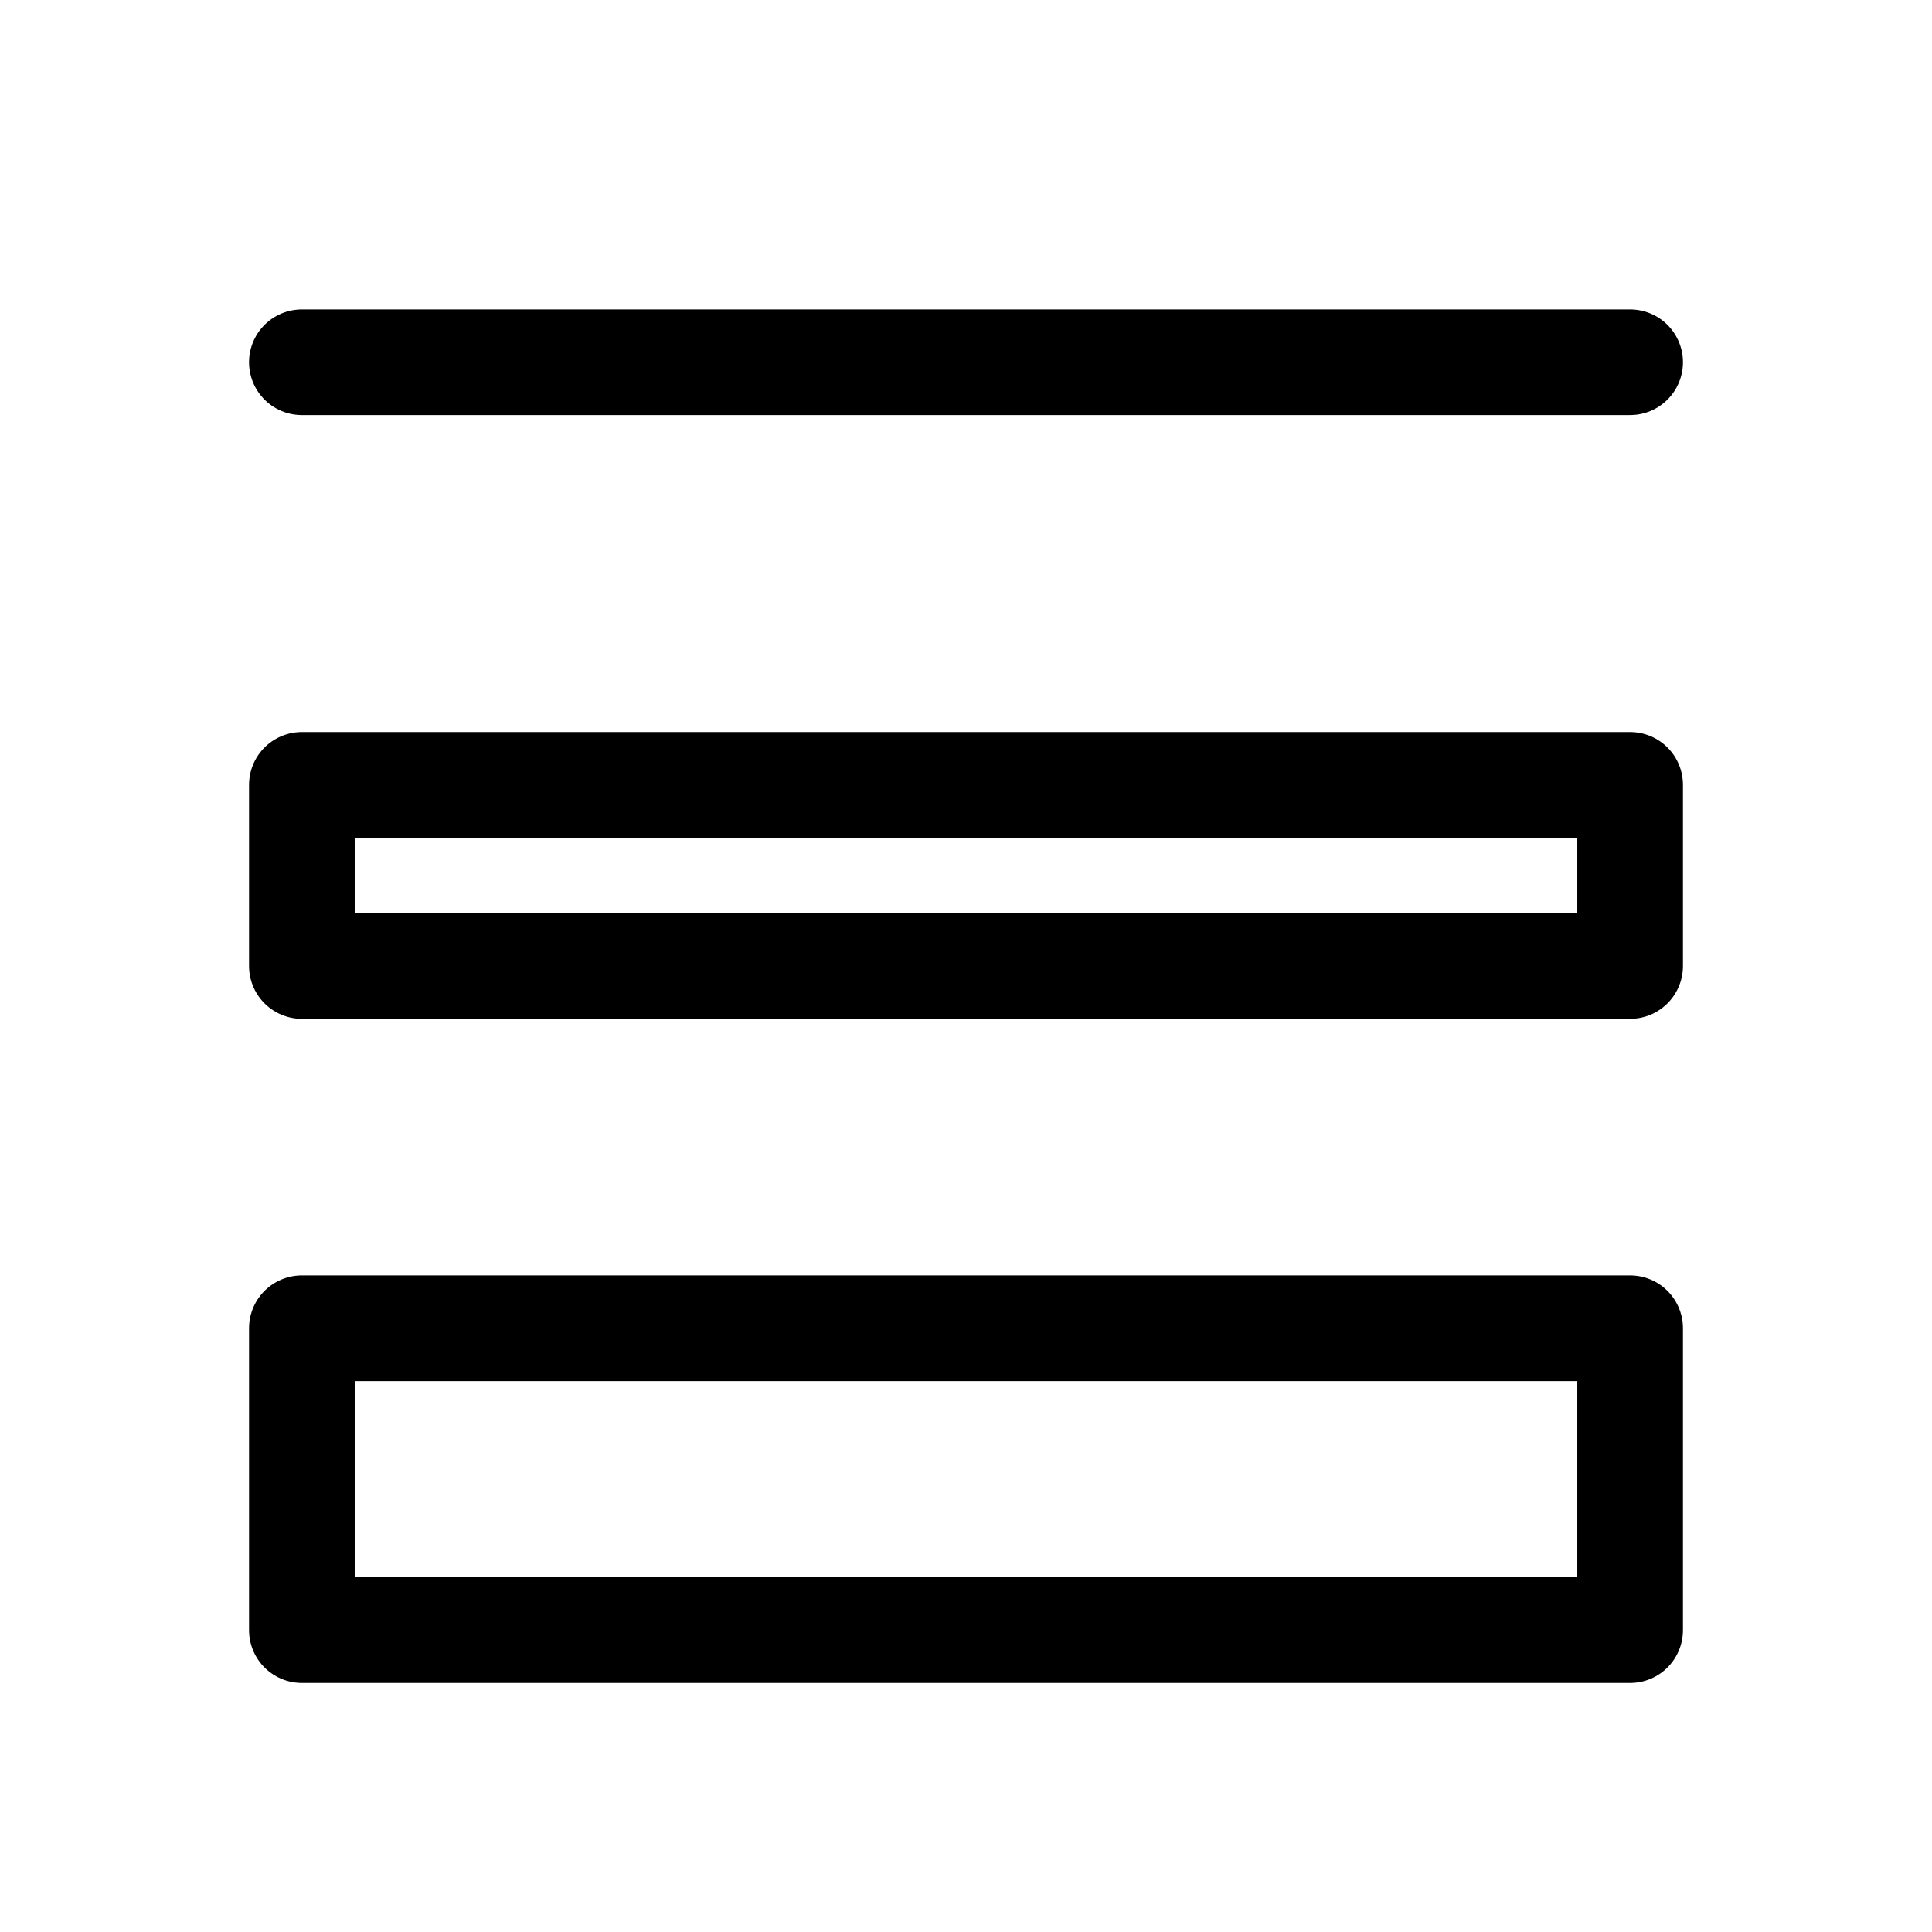
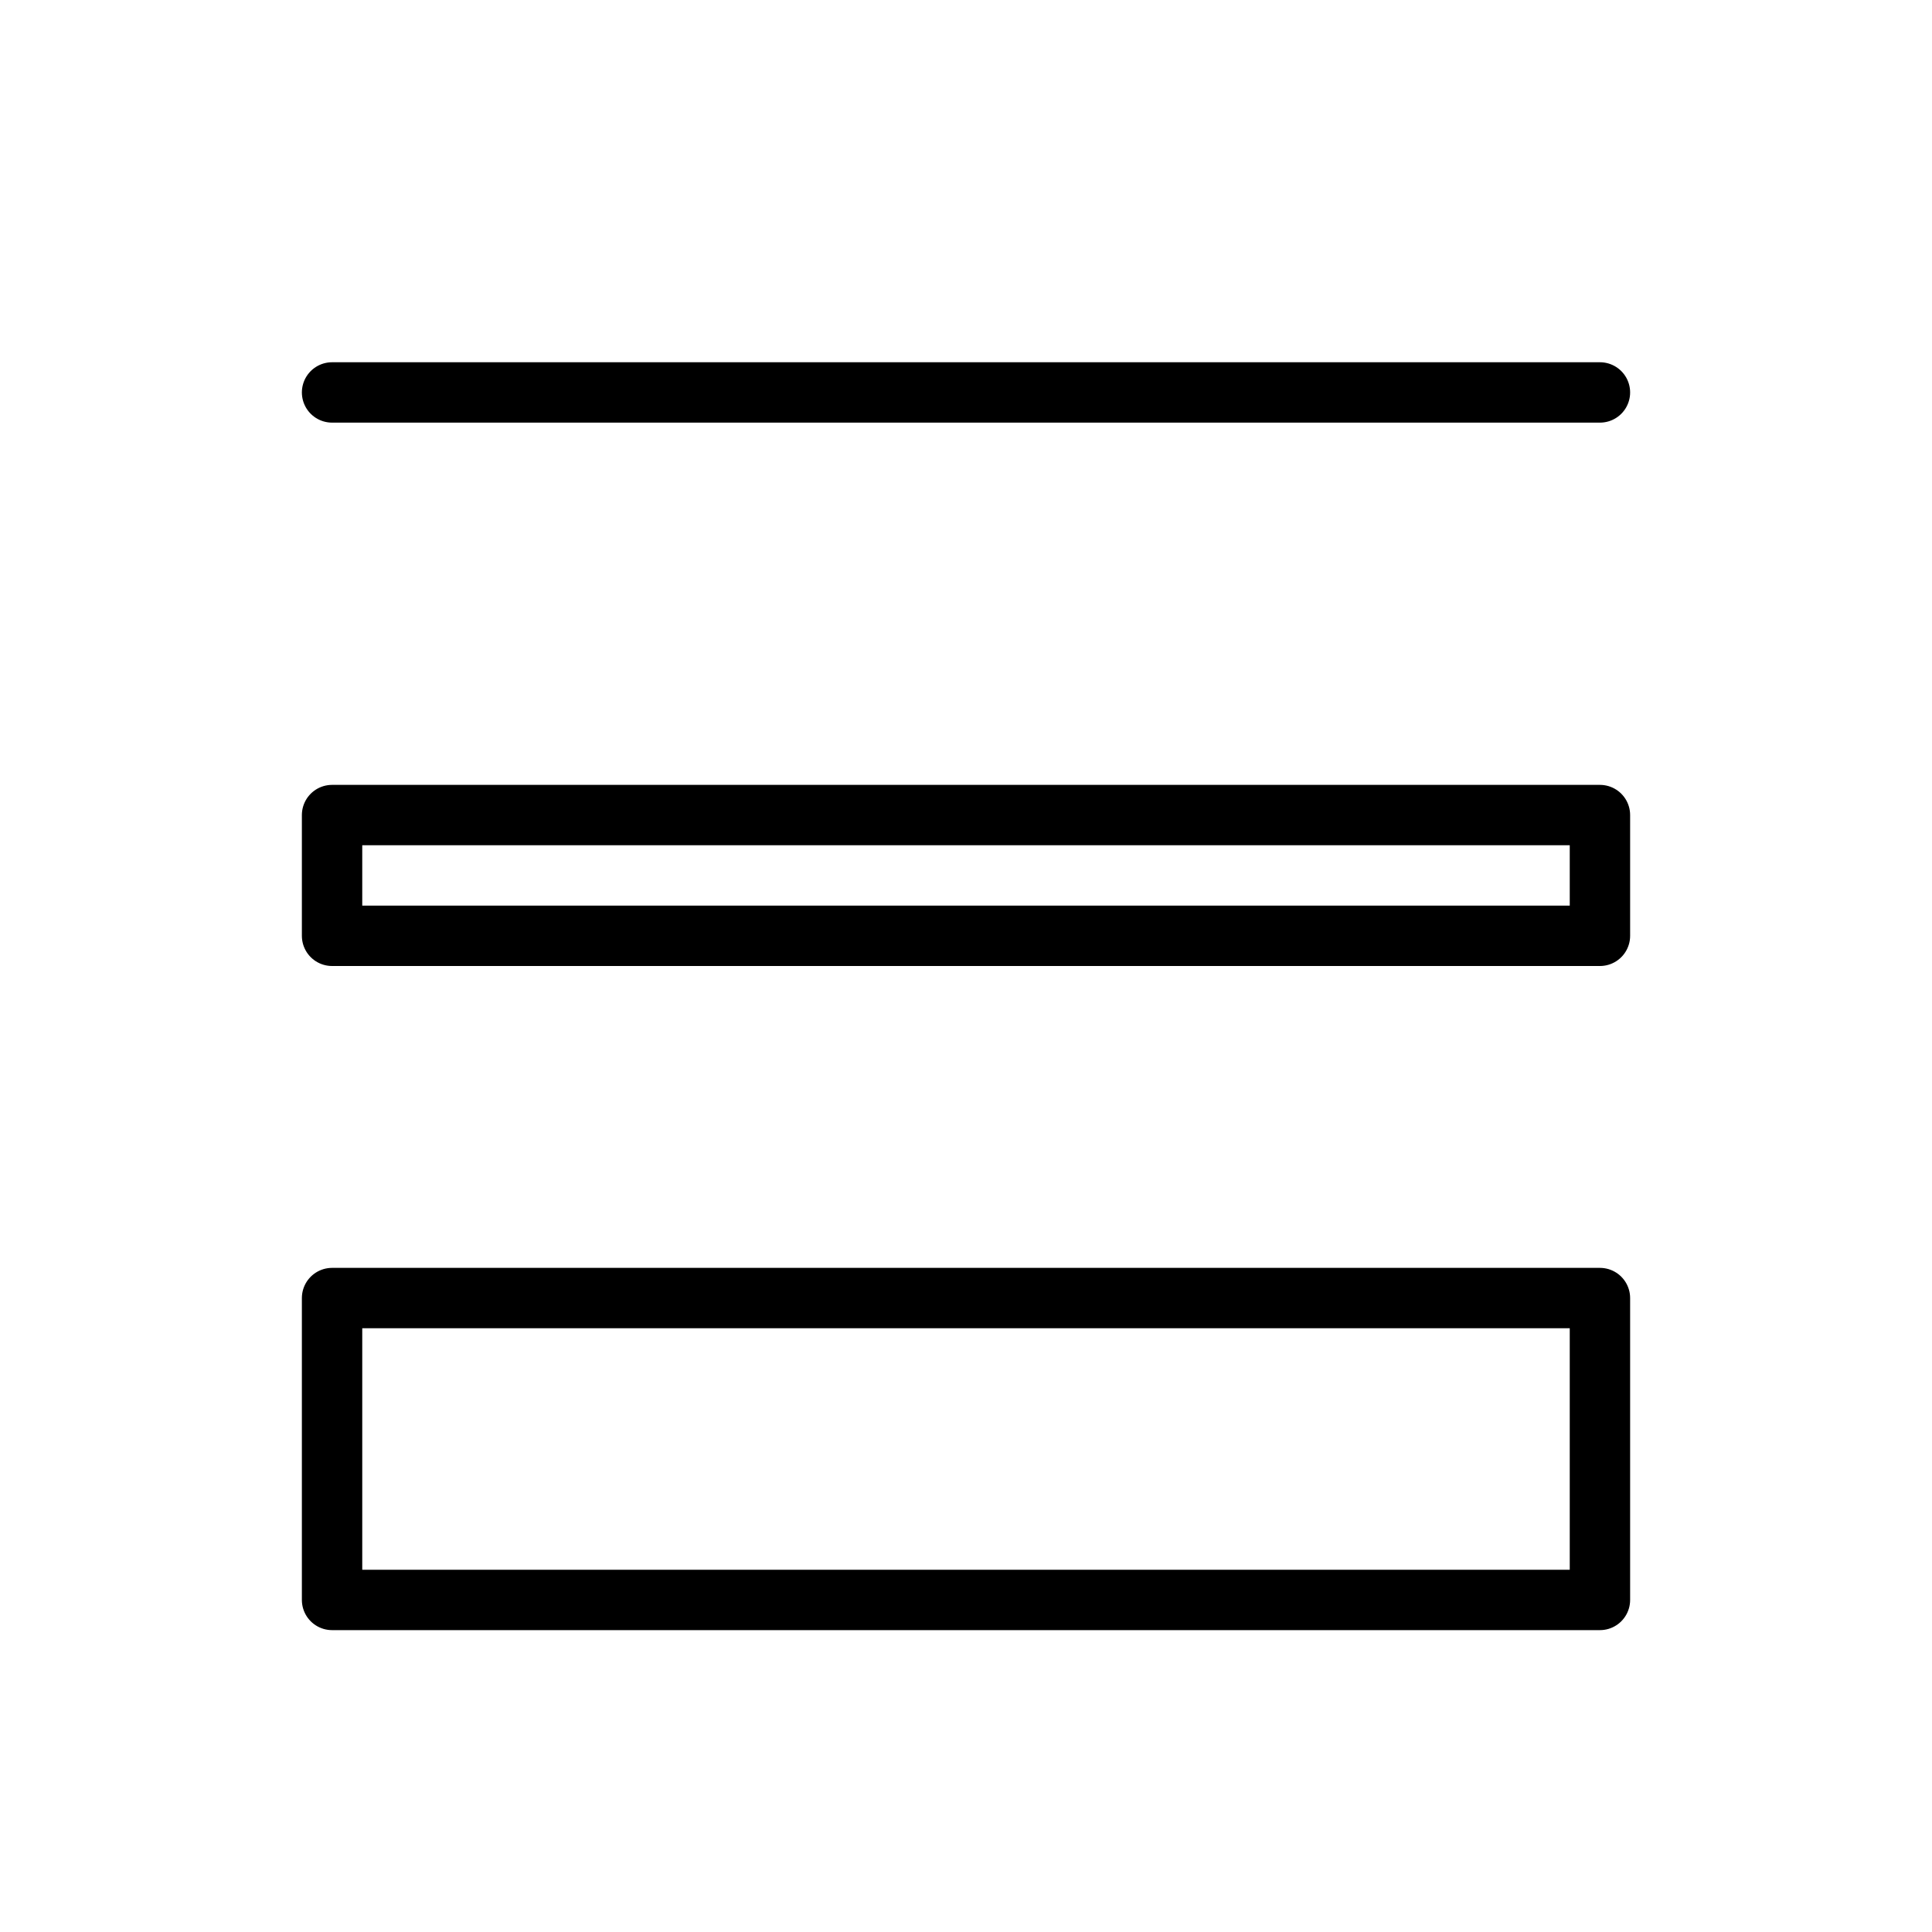
<svg xmlns="http://www.w3.org/2000/svg" width="32" height="32" viewBox="0 0 32 32">
-   <g fill="none" stroke="currentColor" stroke-width="1.75" stroke-linecap="round" stroke-linejoin="round">
-     <path class="esist" d="M 5 6 H 27" />
-     <rect class="esist" x="5" y="13" width="22" height="3" />
-     <rect class="esist" x="5" y="22" width="22" height="5" />
+   <g fill="none" stroke="currentColor" stroke-width="1" stroke-linecap="round" stroke-linejoin="round">
+     <path class="esist" d="M5.5 6.5 H26.5" />
+     <rect class="esist" x="5.5" y="13.5" width="21" height="2" />
+     <rect class="esist" x="5.5" y="21.5" width="21" height="5" />
  </g>
</svg>
